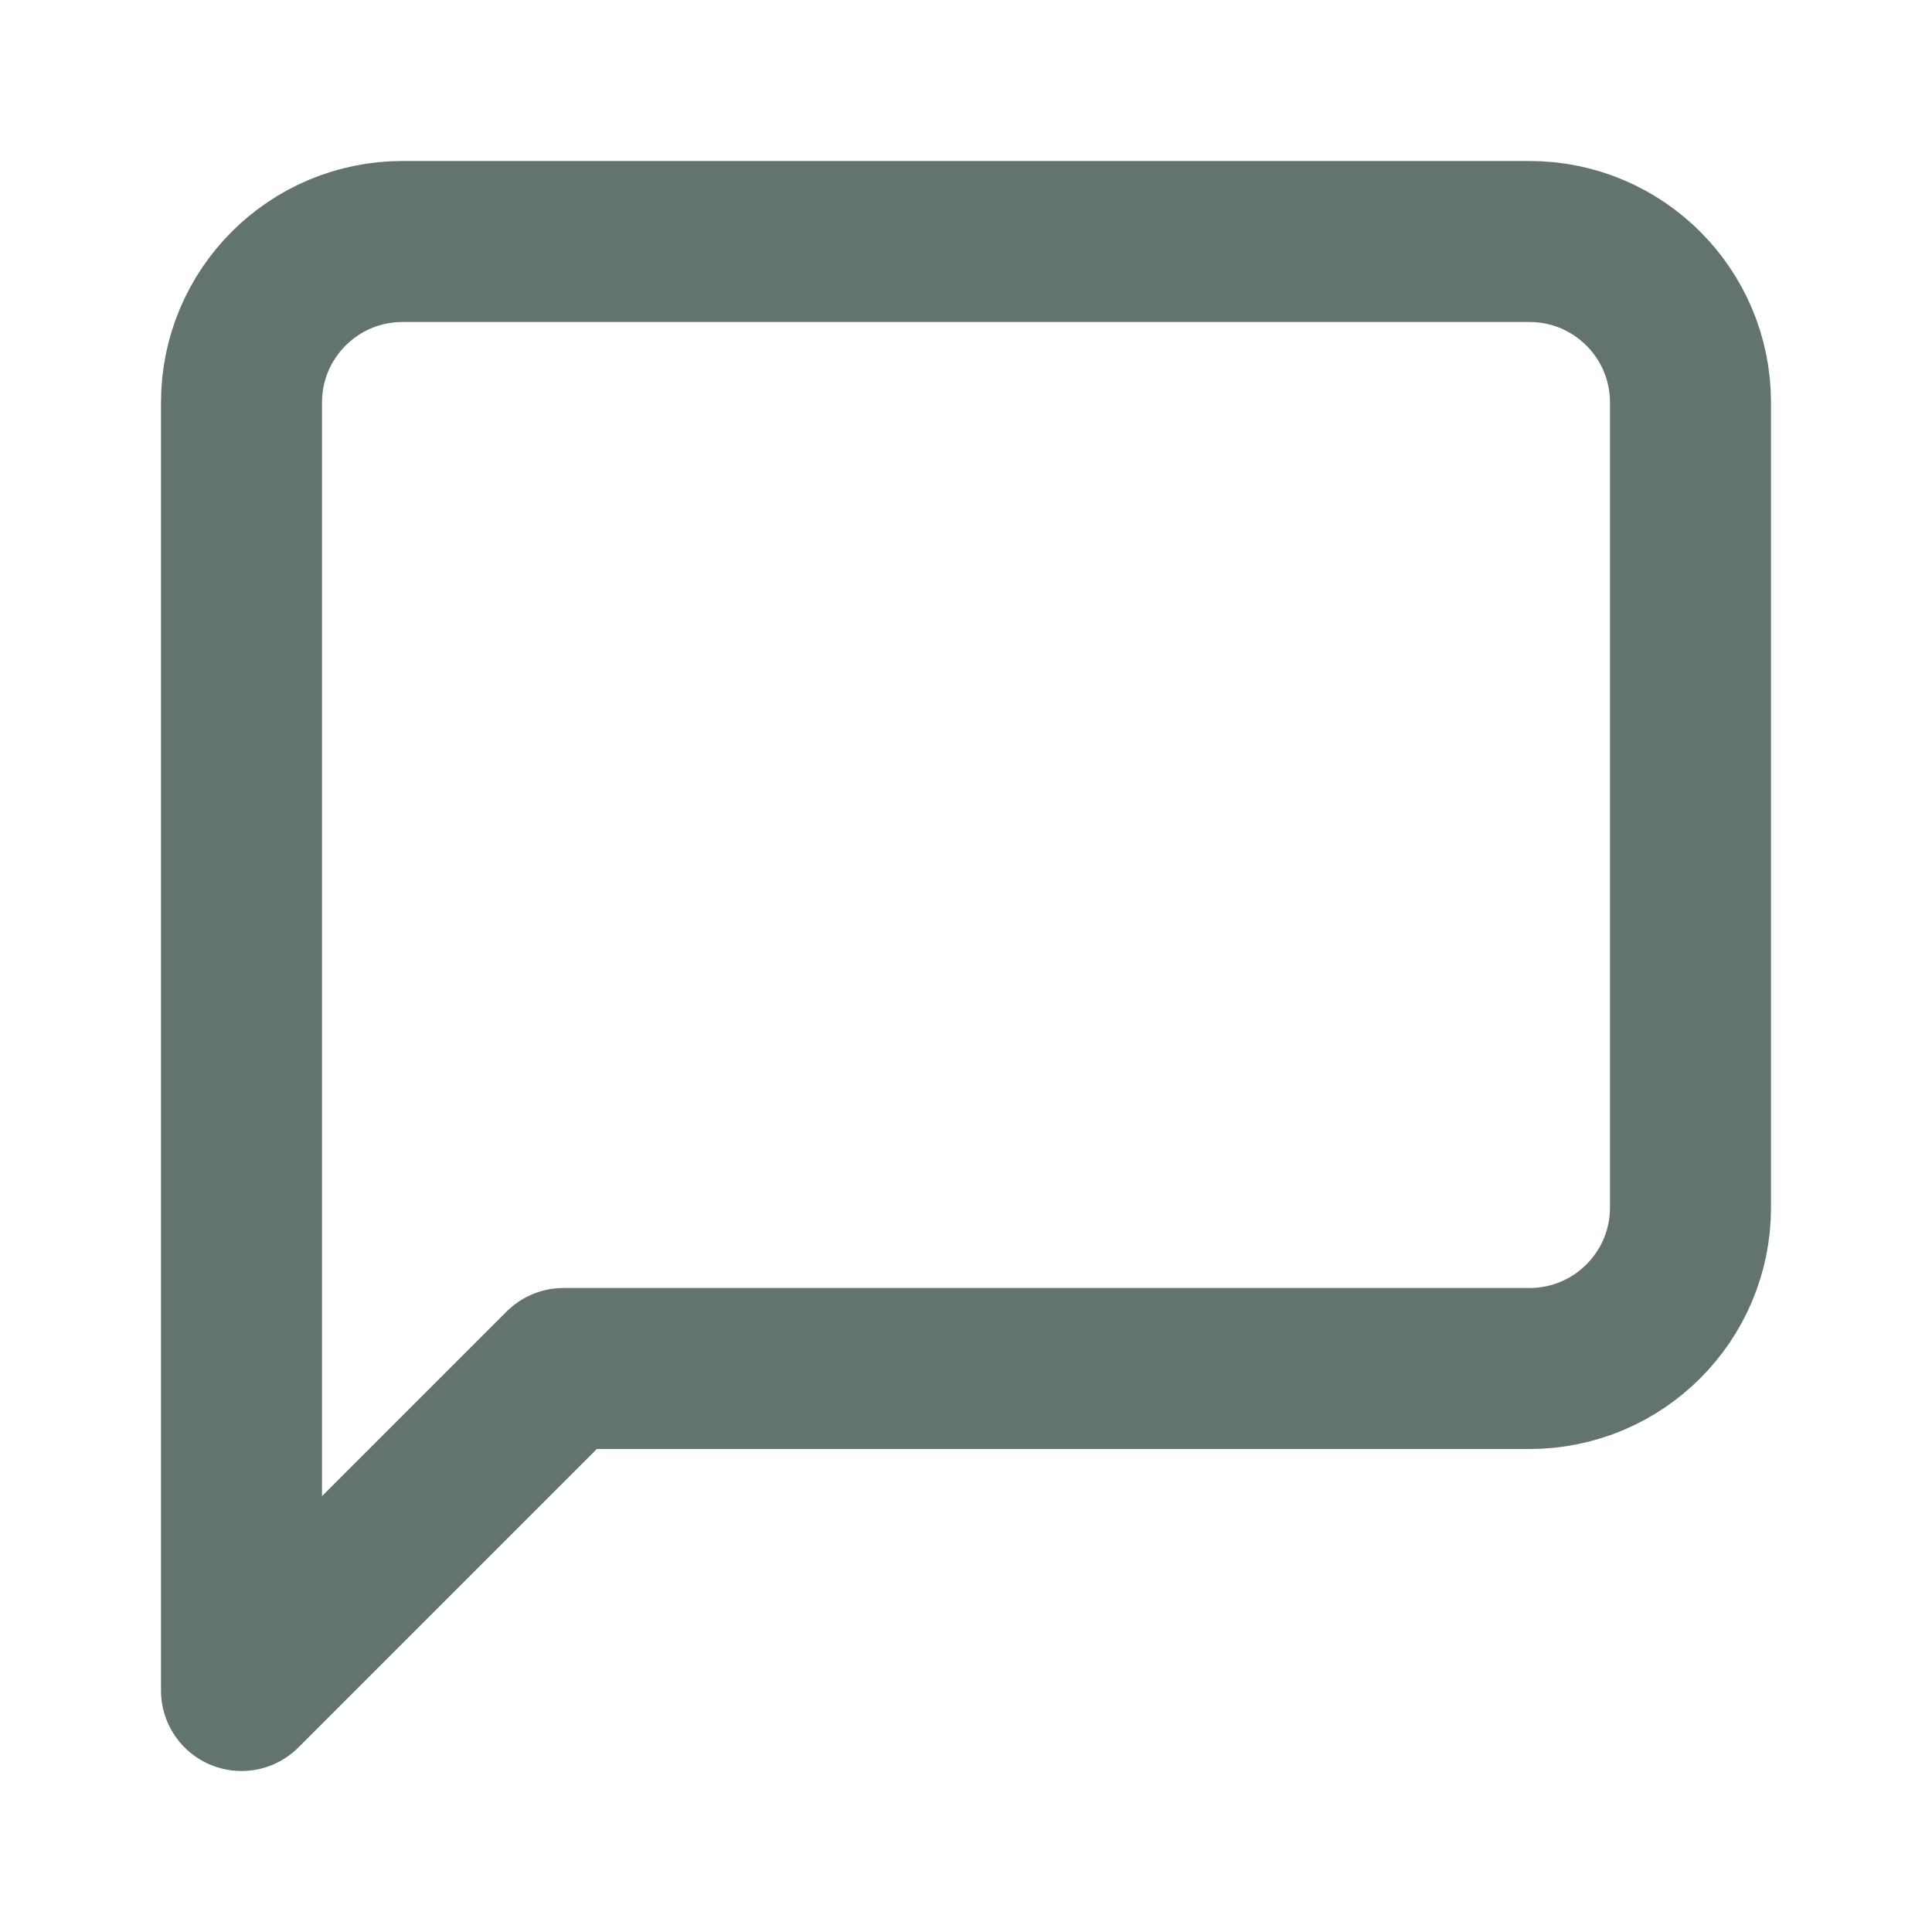
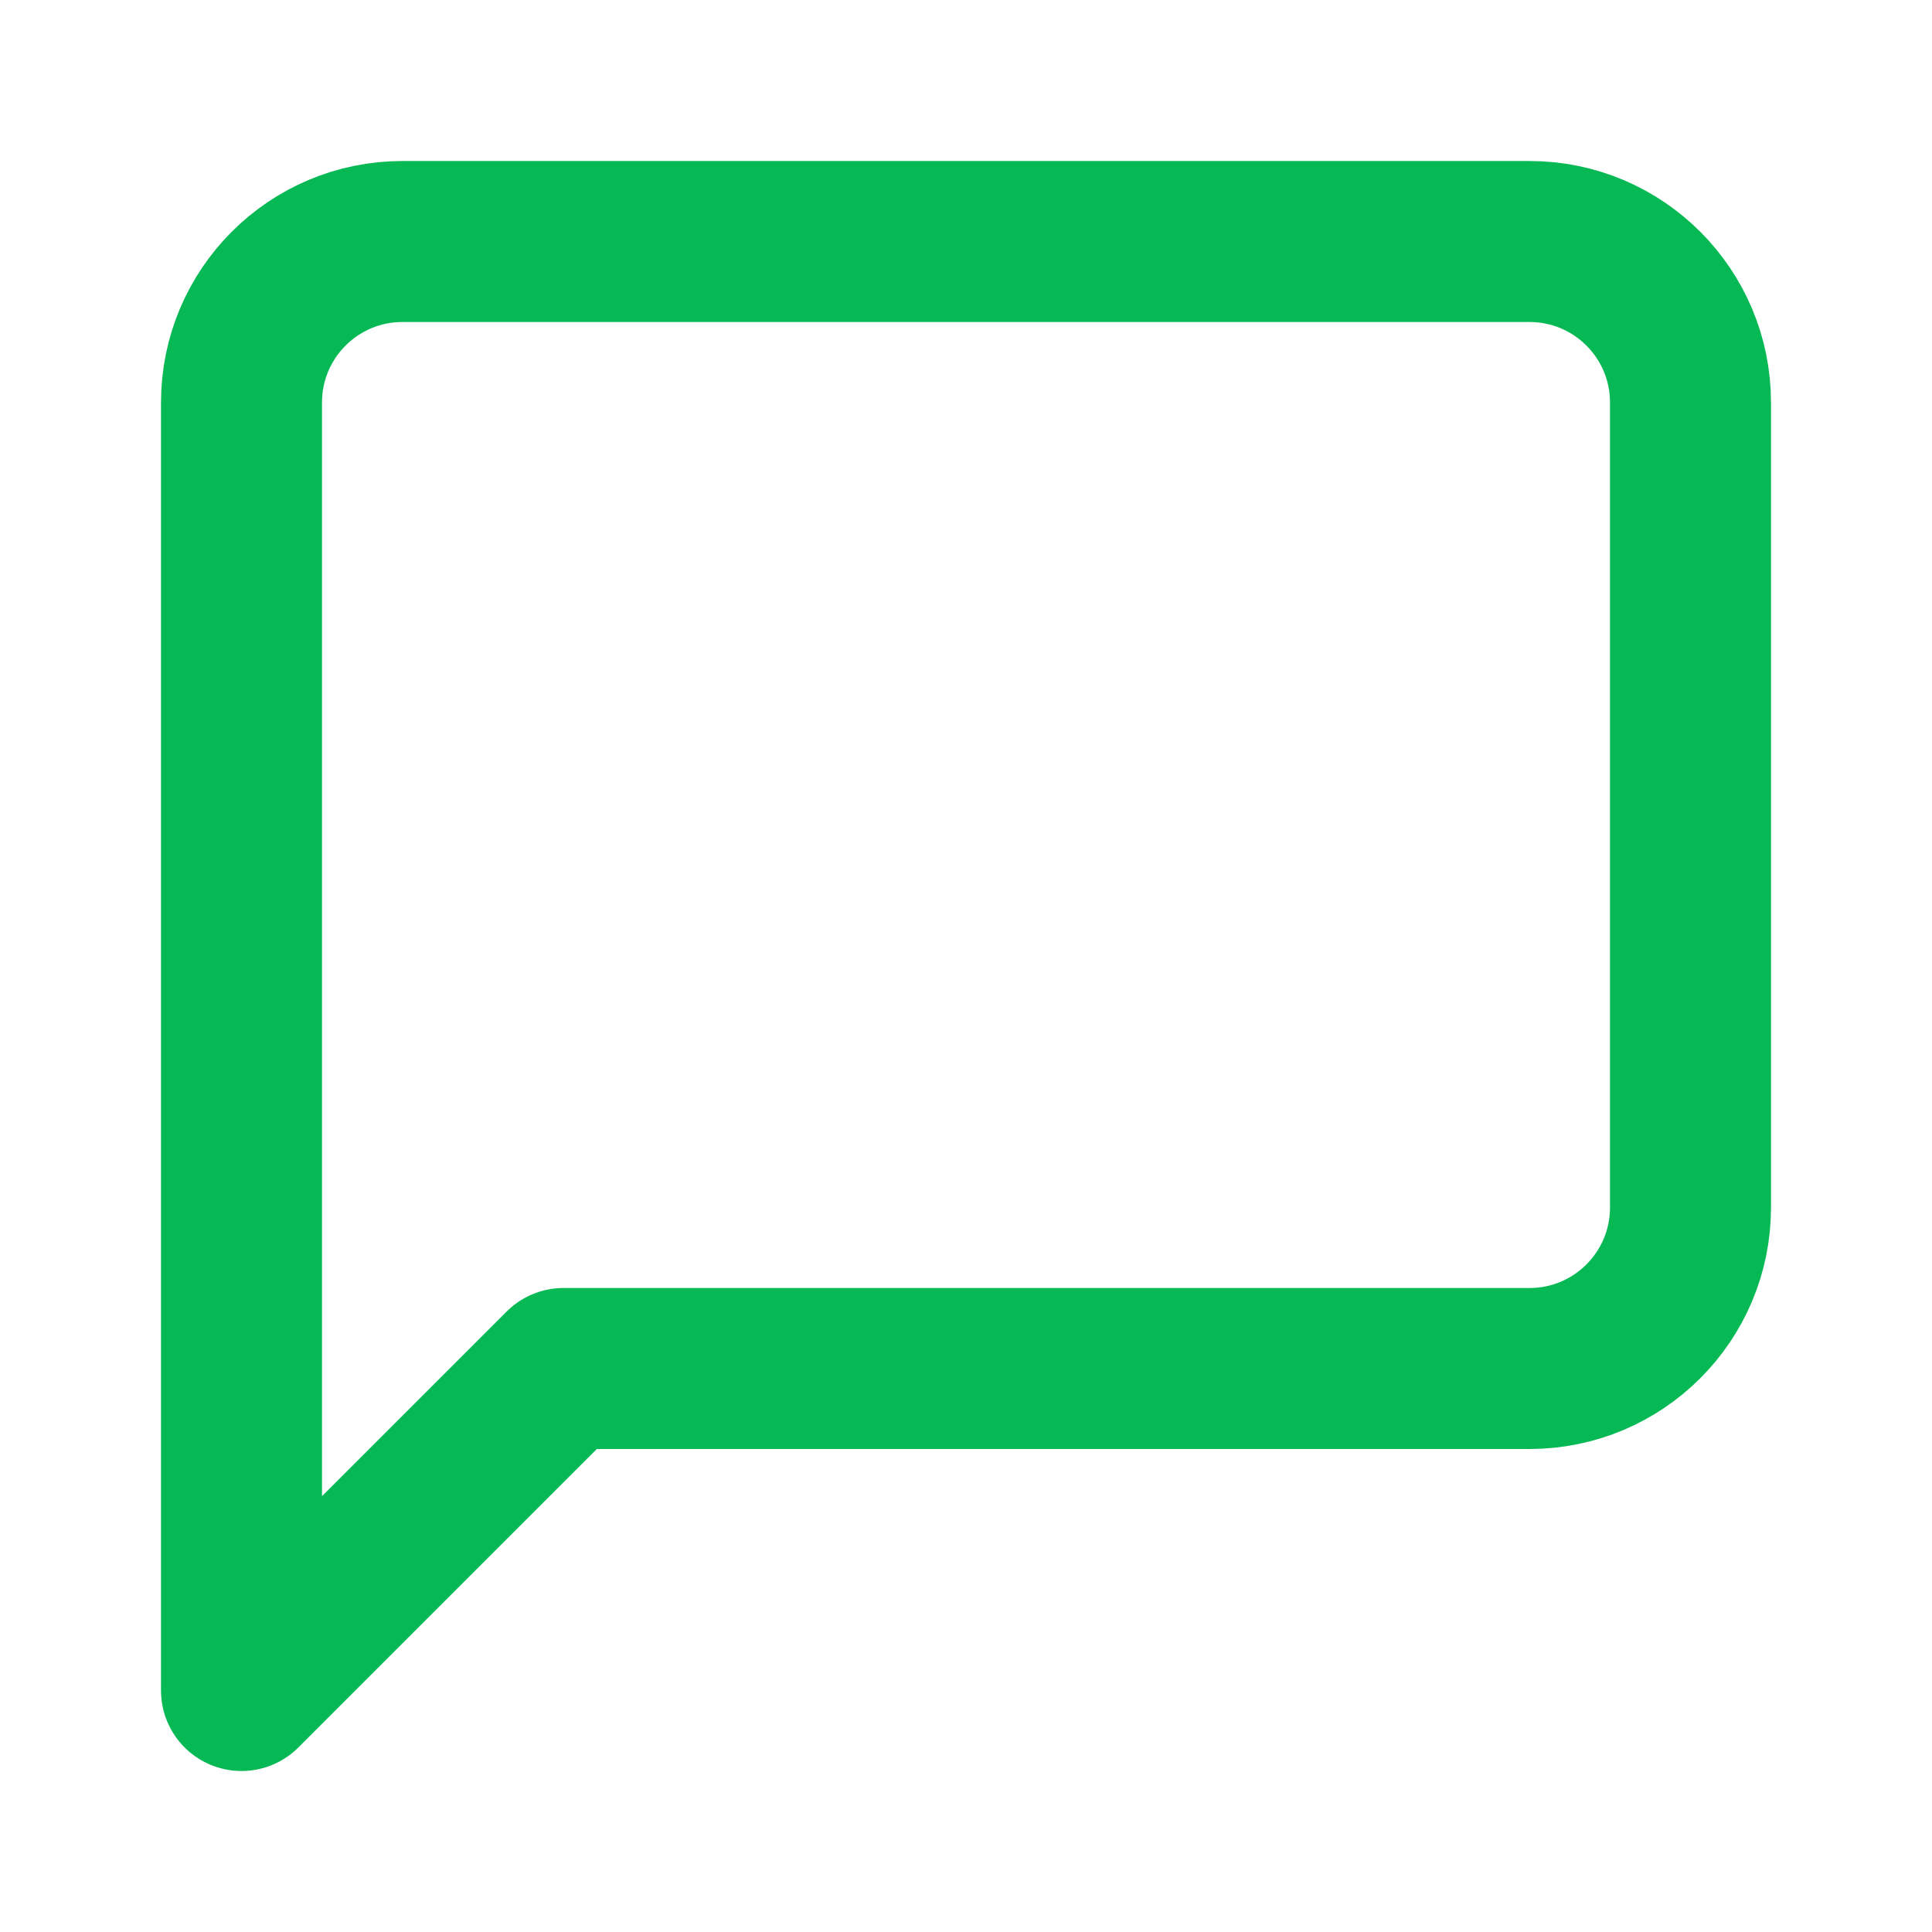
- <svg xmlns="http://www.w3.org/2000/svg" width="24" height="24" viewBox="0 0 24 24" fill="none" stroke="#627370" stroke-width="2" stroke-linecap="round" stroke-linejoin="round" class="feather feather-message-square">
+ <svg xmlns="http://www.w3.org/2000/svg" width="24" height="24" viewBox="0 0 24 24" fill="none" stroke="#07B954" stroke-width="2" stroke-linecap="round" stroke-linejoin="round" class="feather feather-message-square">
  <path d="M21 15a2 2 0 0 1-2 2H7l-4 4V5a2 2 0 0 1 2-2h14a2 2 0 0 1 2 2z" />
</svg>
